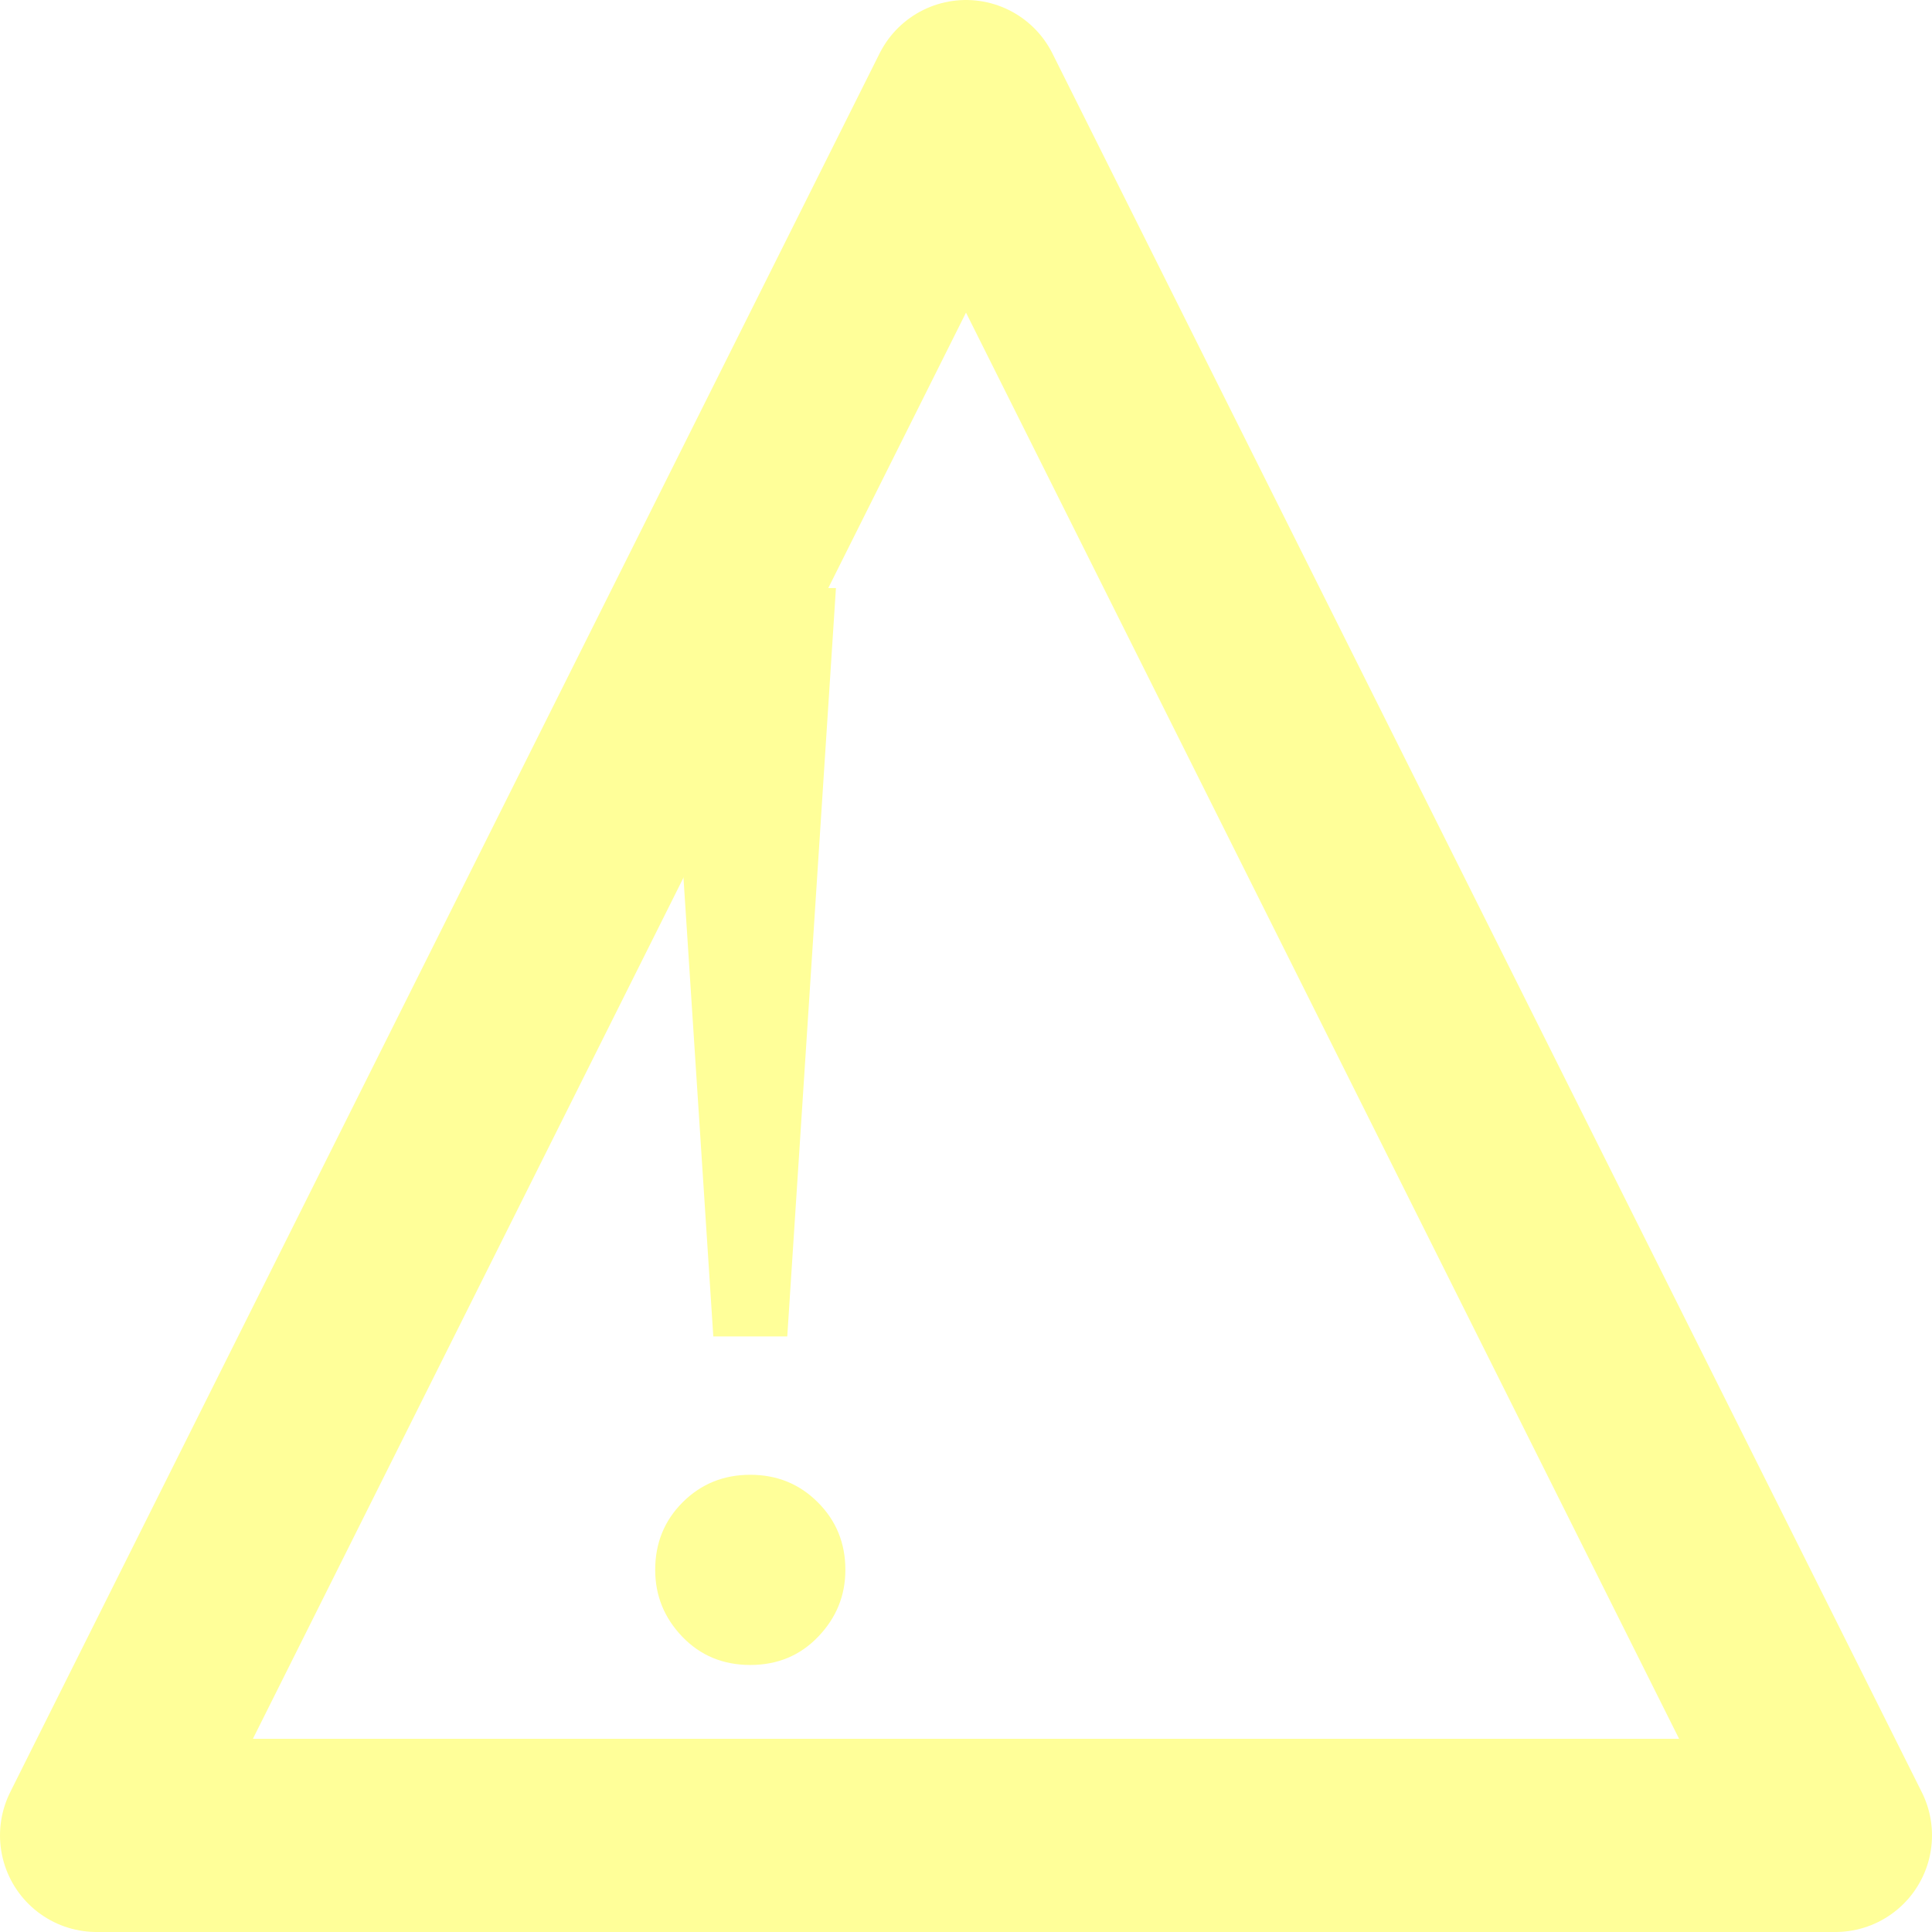
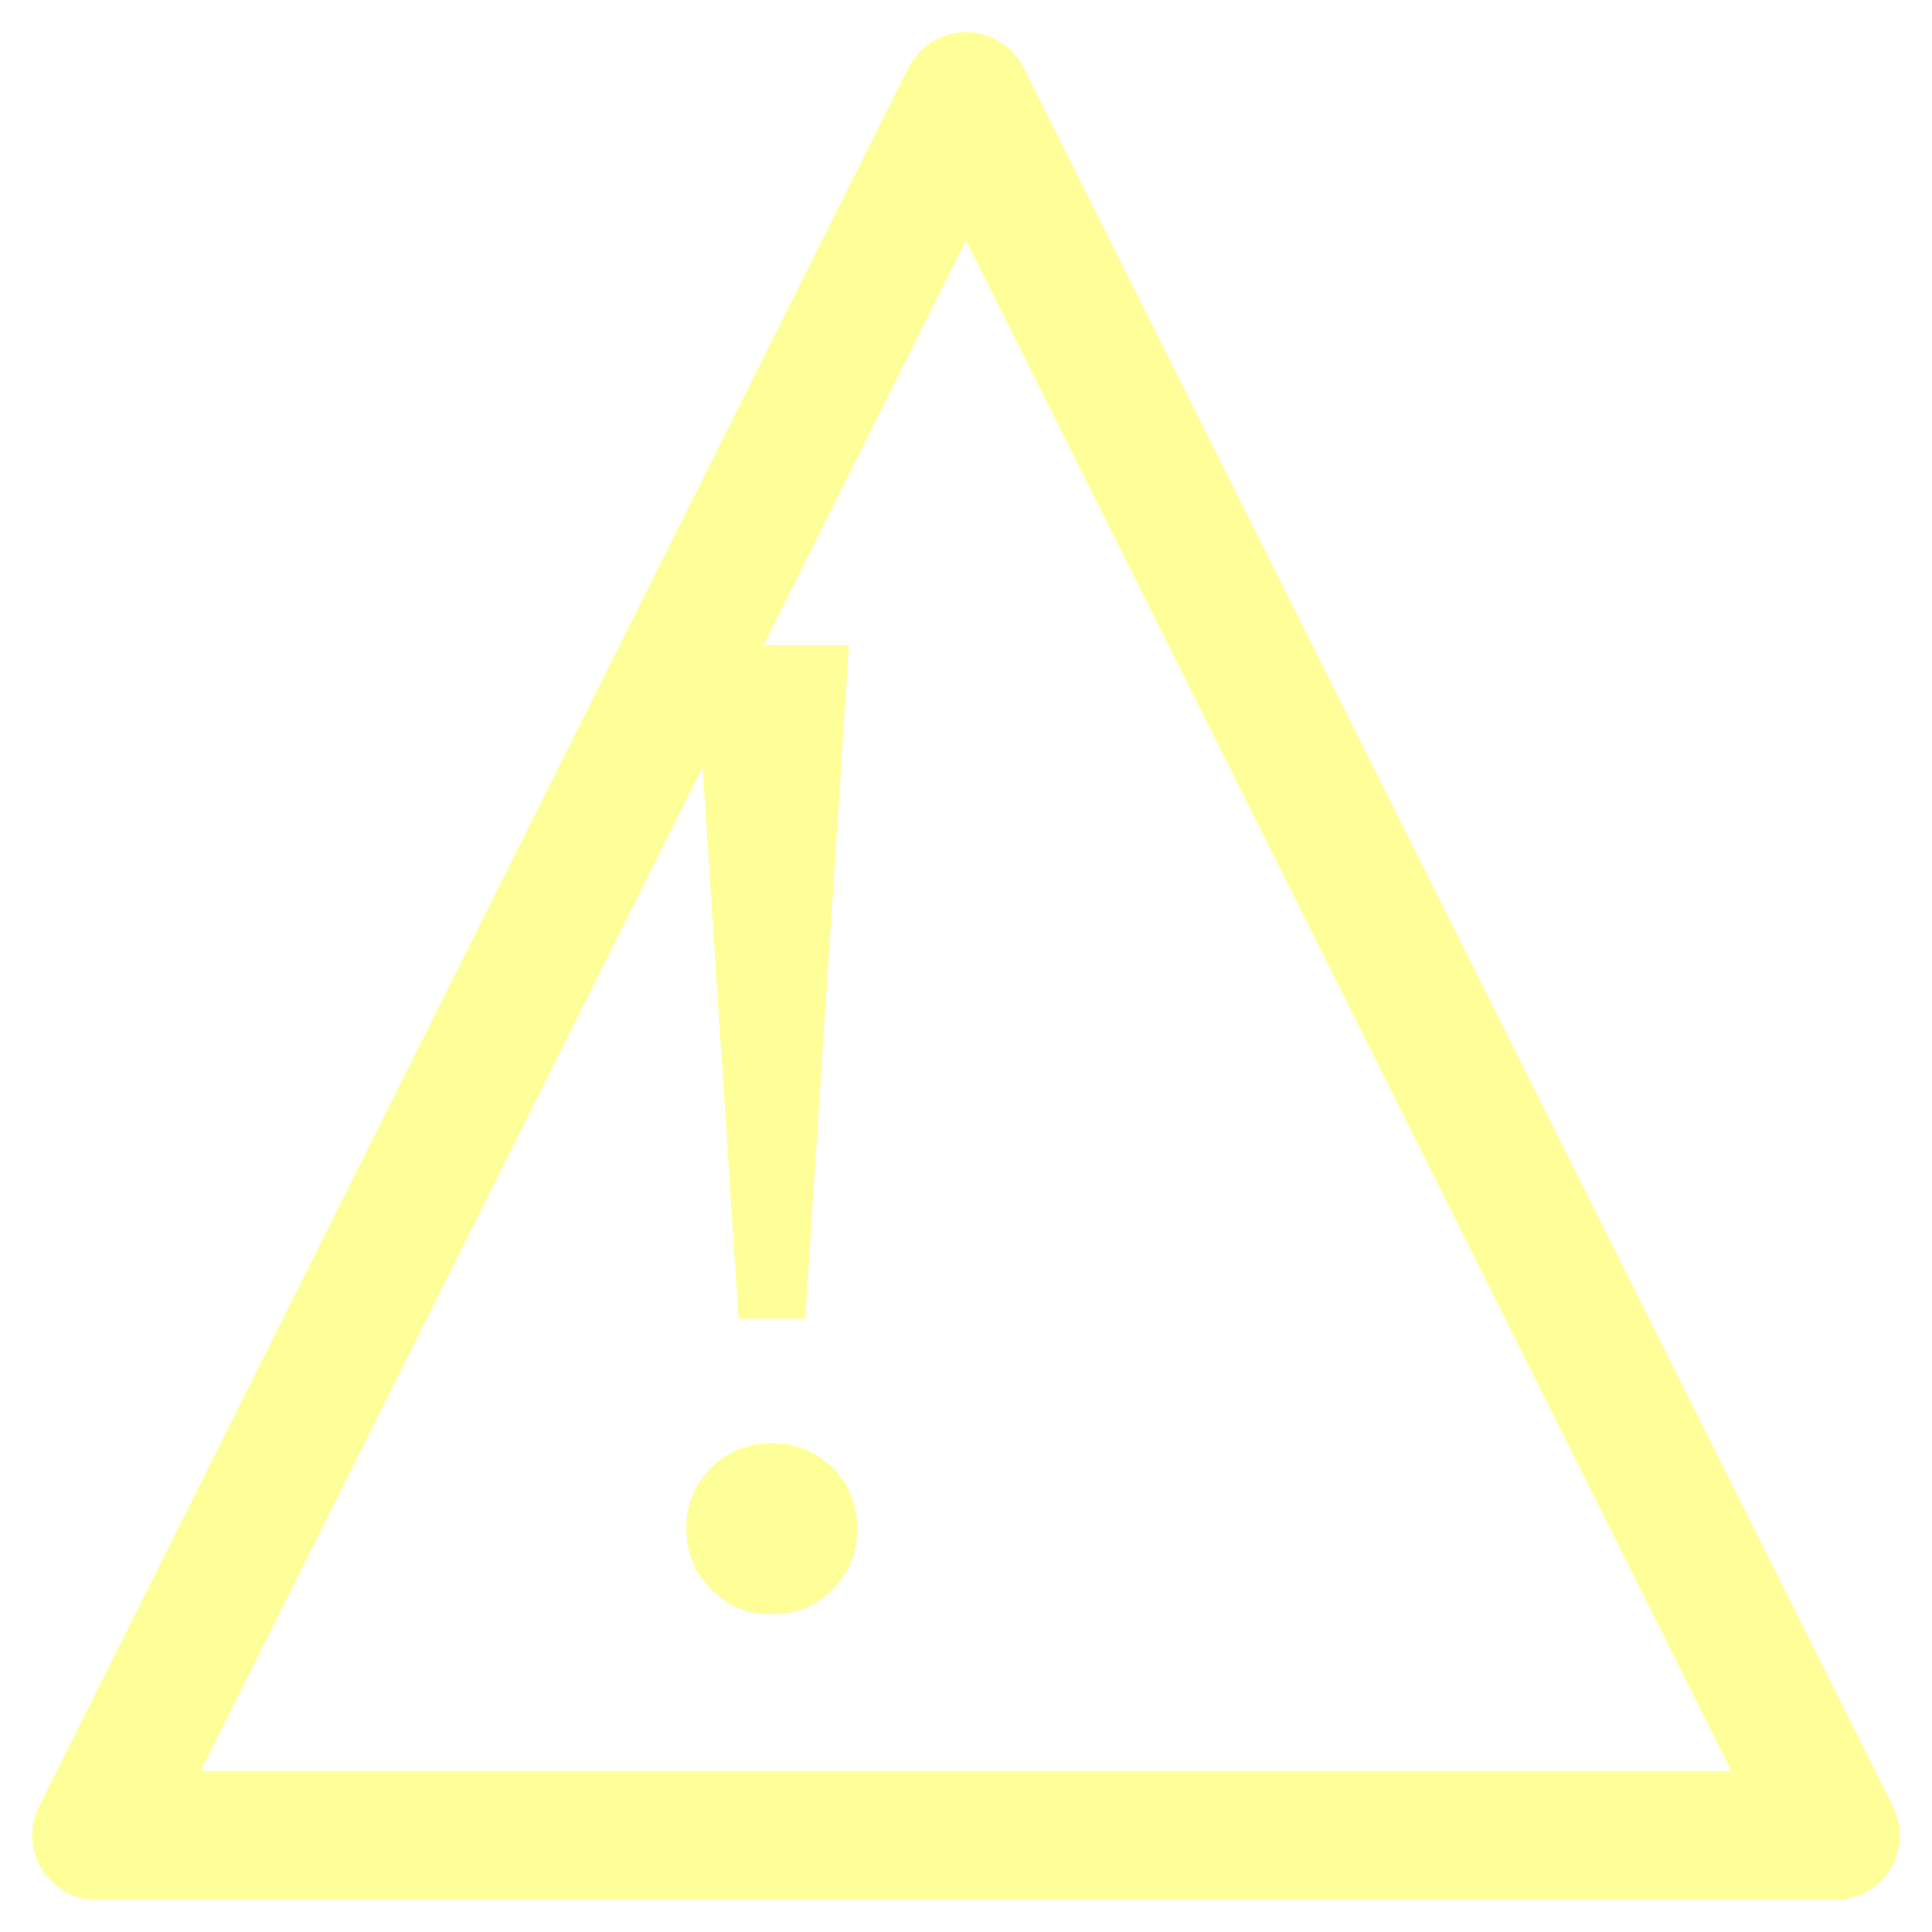
<svg xmlns="http://www.w3.org/2000/svg" width="240" height="240" id="svg2" version="1.0">
  <defs id="defs4">
    </defs>
  <g id="layer1">
-     <path style="fill:none;fill-rule:evenodd;stroke:#ffff99;stroke-width:24;stroke-linecap:butt;stroke-linejoin:round;stroke-opacity:1;stroke-miterlimit:4;stroke-dasharray:none;fill-opacity:1" d="M 120,12 L 12,228 L 228,228 L 120,12 z" id="path2385" />
-     <text xml:space="preserve" style="font-size:200px;font-style:normal;font-variant:normal;font-weight:normal;font-stretch:normal;text-align:start;line-height:125%;writing-mode:lr-tb;text-anchor:start;fill:#ffff99;fill-opacity:1;stroke:none;stroke-width:1px;stroke-linecap:butt;stroke-linejoin:miter;stroke-opacity:1;font-family:Courier 10 Pitch;-inkscape-font-specification:Courier 10 Pitch" x="60" y="204" id="text3157">
-       <tspan id="tspan3159" x="60" y="204">!</tspan>
+     <path style="fill:none;fill-rule:evenodd;stroke:#ffff99;stroke-width:16;stroke-linecap:butt;stroke-linejoin:round;stroke-opacity:1;stroke-miterlimit:4;stroke-dasharray:none;fill-opacity:1" d="M 120,12 L 12,228 L 228,228 L 120,12 z" id="path2385" />
+     <text xml:space="preserve" style="font-size:180px;font-style:normal;font-variant:normal;font-weight:normal;font-stretch:normal;text-align:start;line-height:125%;writing-mode:lr-tb;text-anchor:start;fill:#ffff99;fill-opacity:1;stroke:none;font-family:Courier 10 Pitch;-inkscape-font-specification:Courier 10 Pitch" x="66" y="198" id="text3157">
+       <tspan id="tspan3159" x="66" y="198">!</tspan>
    </text>
  </g>
</svg>
